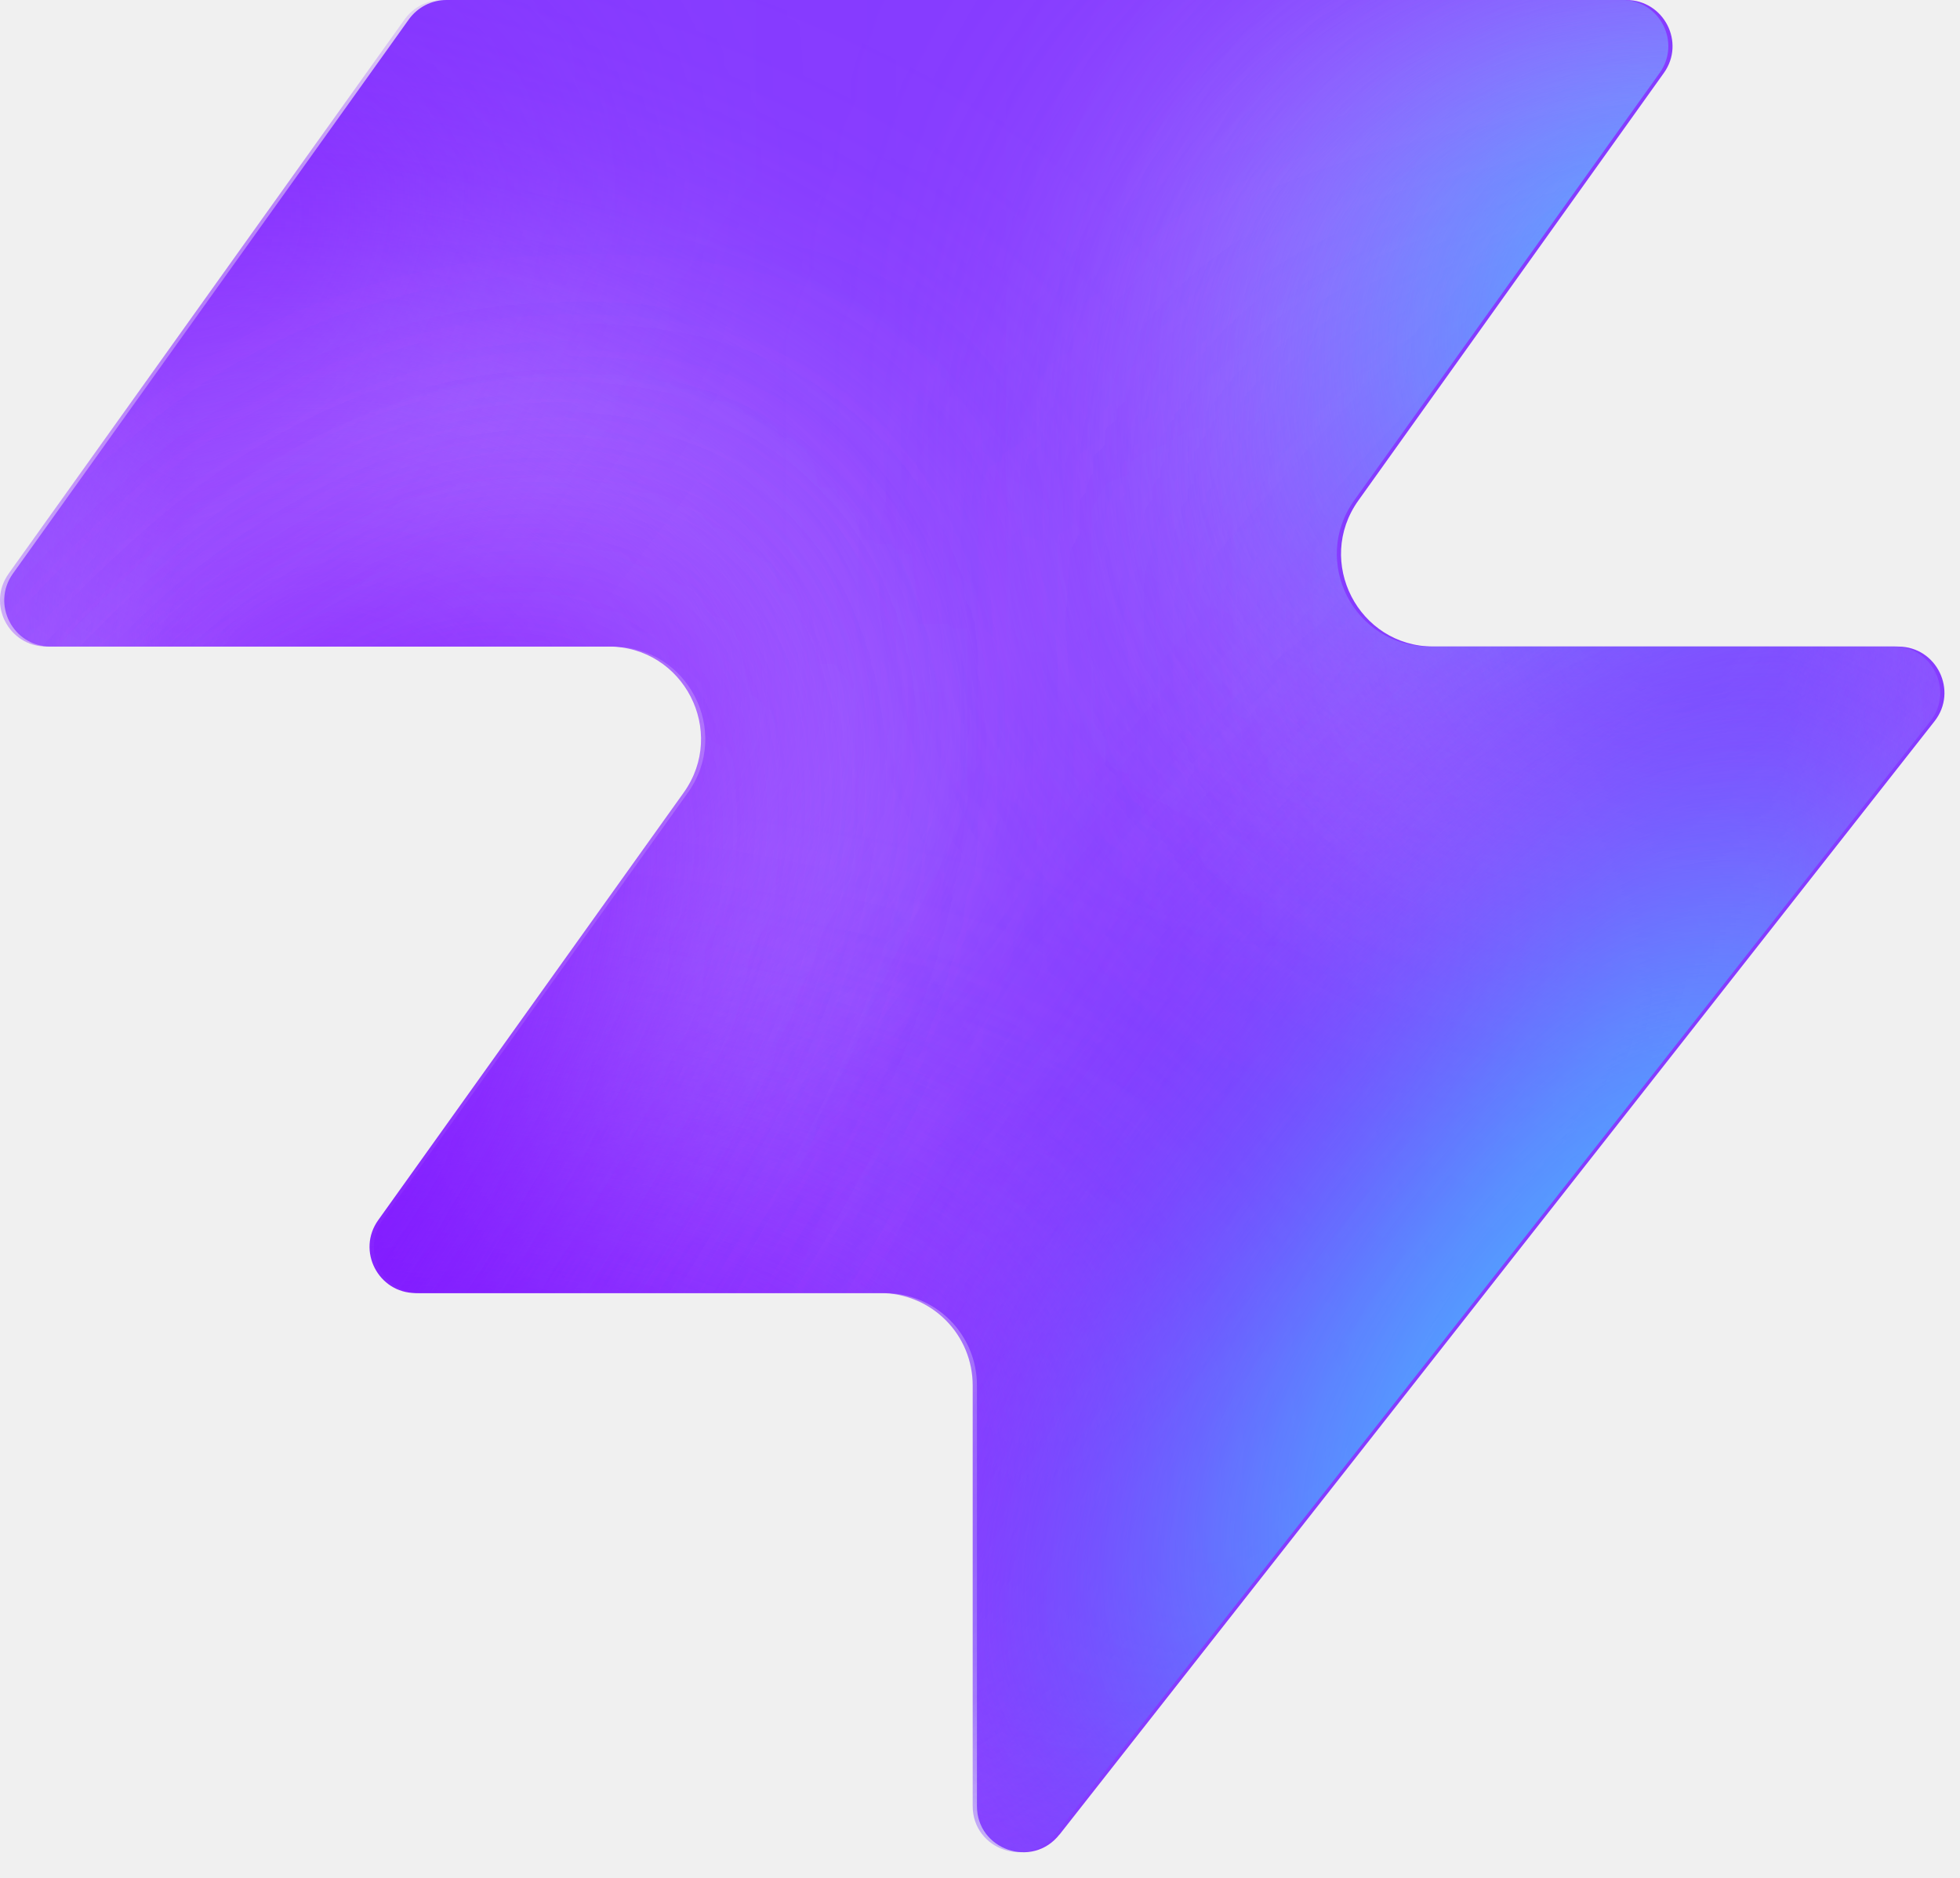
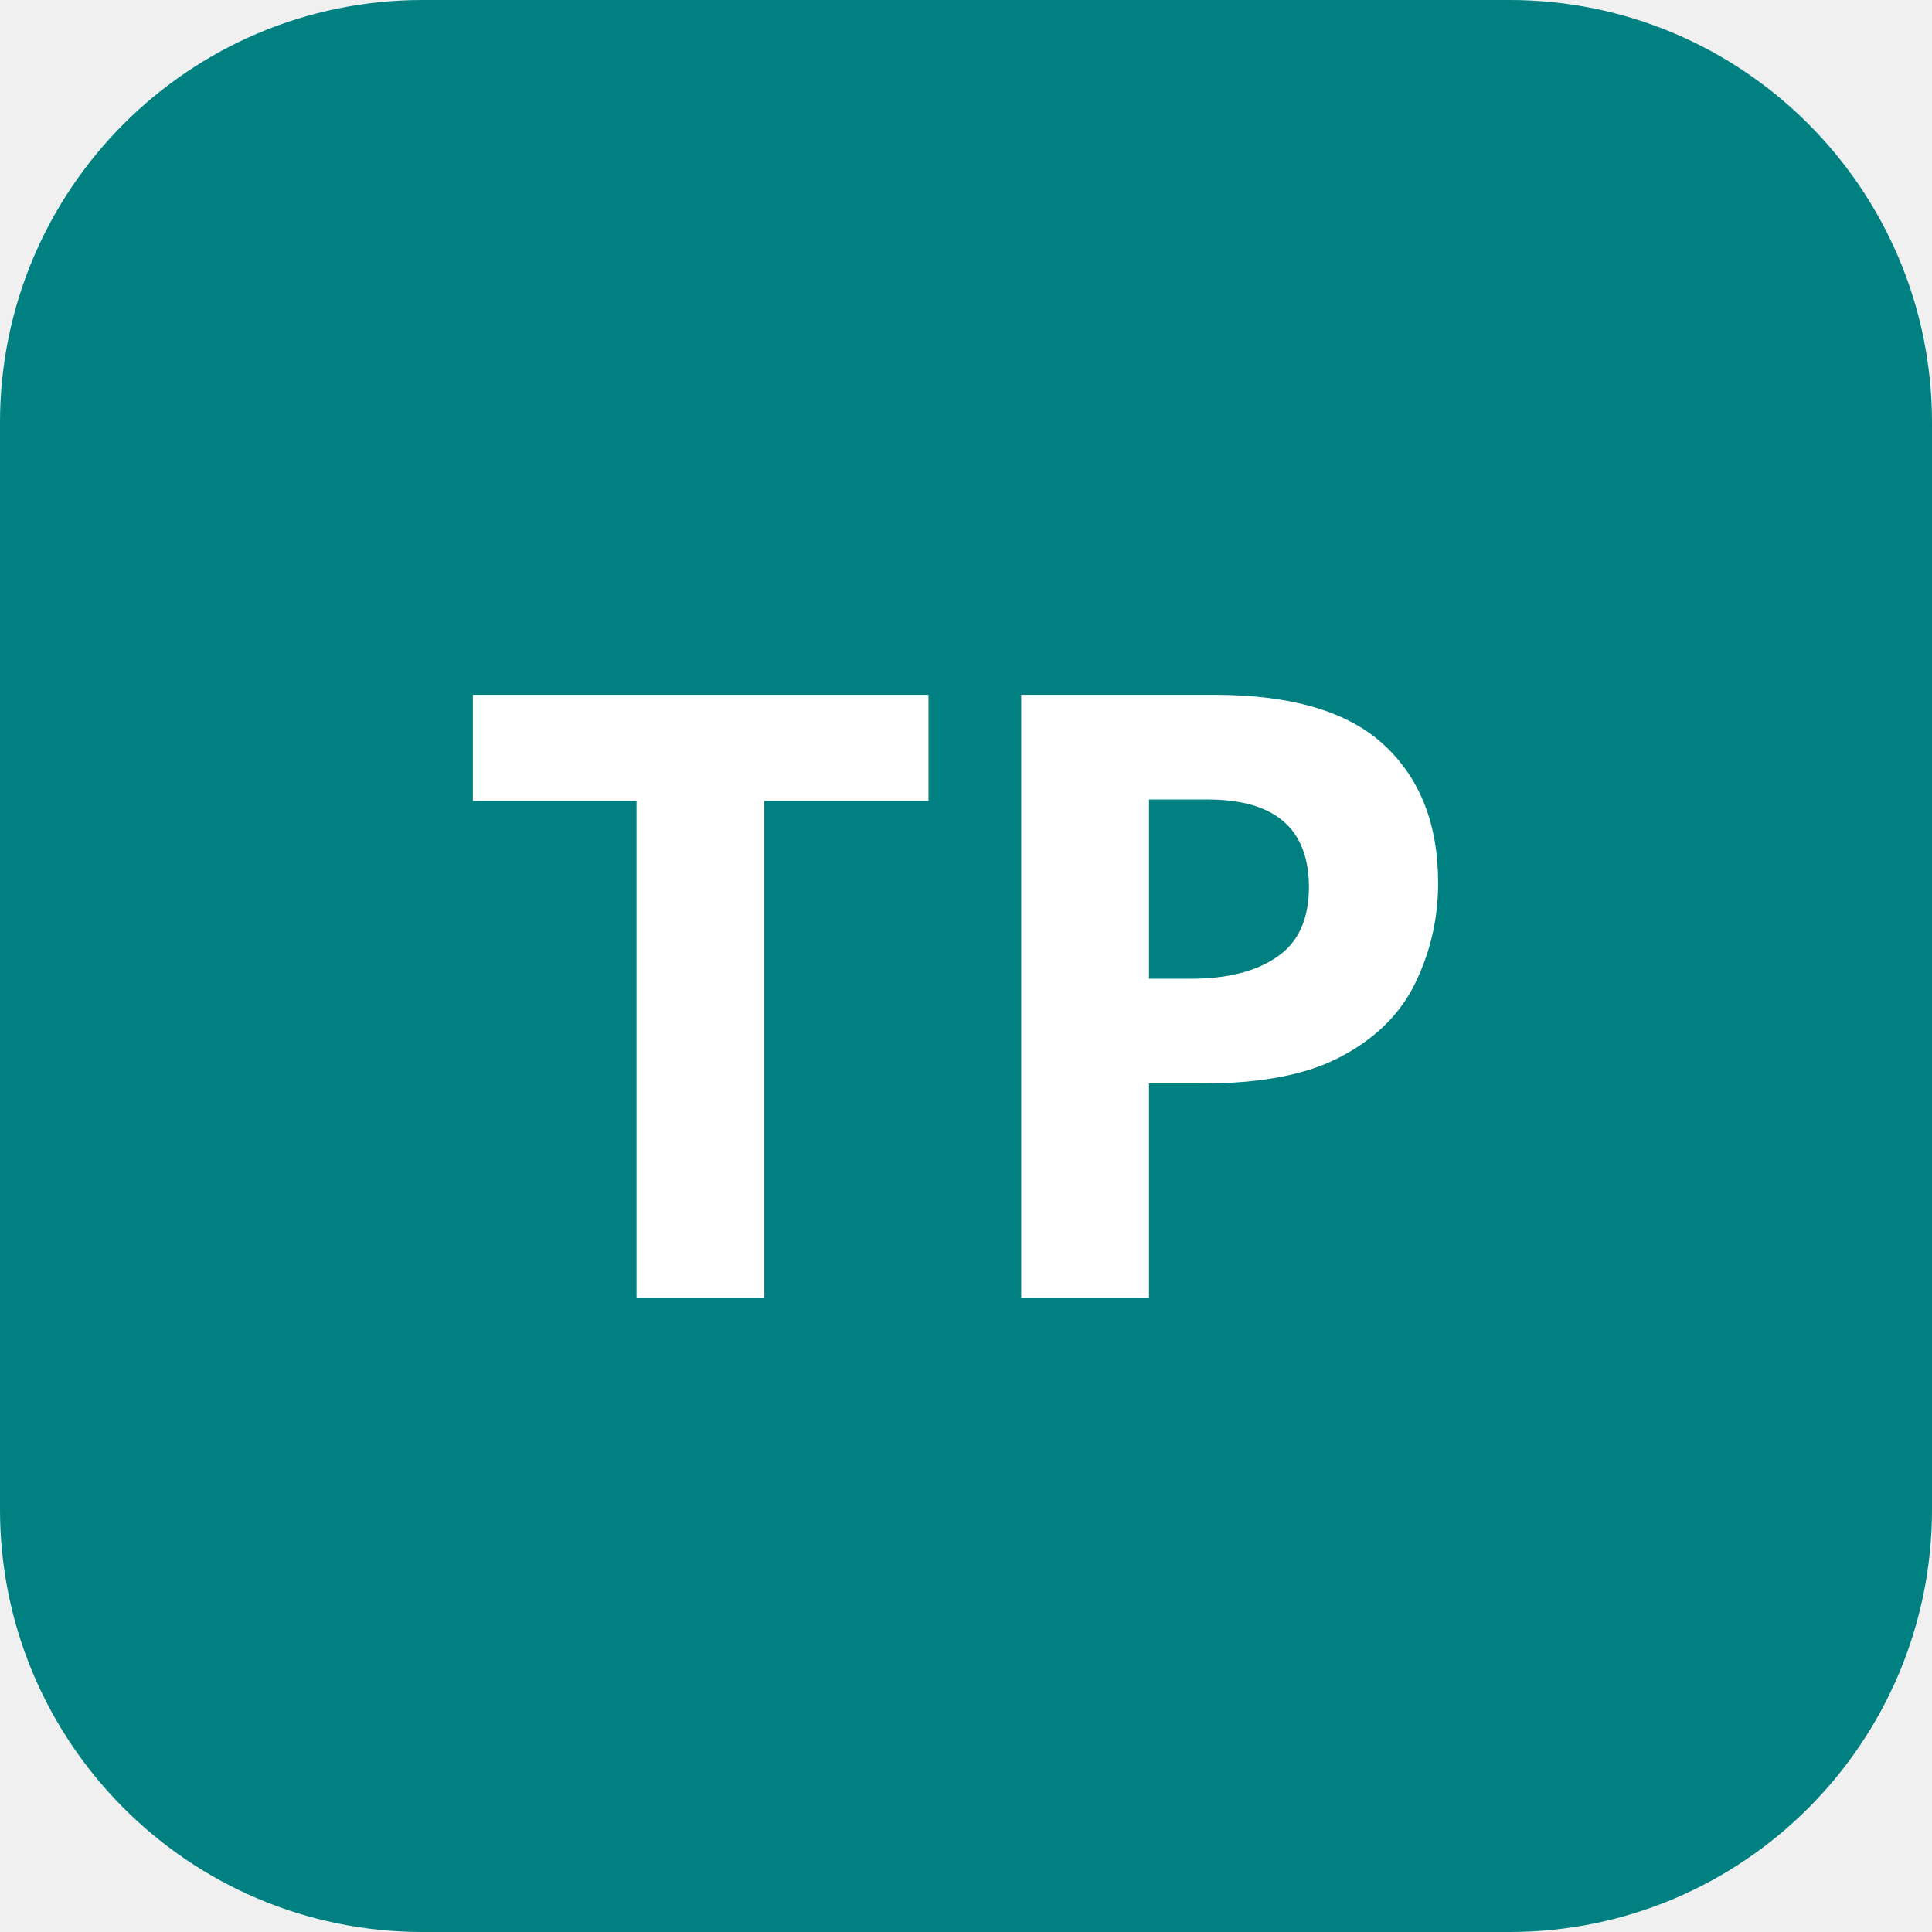
- <svg xmlns="http://www.w3.org/2000/svg" width="48" height="46" fill="none" viewBox="0 0 48 46">
-   <path fill="#863bff" d="M25.946 44.938c-.664.845-2.021.375-2.021-.698V33.937a2.26 2.26 0 0 0-2.262-2.262H10.287c-.92 0-1.456-1.04-.92-1.788l7.48-10.471c1.07-1.497 0-3.578-1.842-3.578H1.237c-.92 0-1.456-1.04-.92-1.788L10.013.474c.214-.297.556-.474.92-.474h28.894c.92 0 1.456 1.04.92 1.788l-7.48 10.471c-1.07 1.498 0 3.579 1.842 3.579h11.377c.943 0 1.473 1.088.89 1.83L25.947 44.94z" style="fill:#863bff;fill:color(display-p3 .525 .23 1);fill-opacity:1" />
-   <mask id="a" width="48" height="46" x="0" y="0" maskUnits="userSpaceOnUse" style="mask-type:alpha">
-     <path fill="#000" d="M25.842 44.938c-.664.844-2.021.375-2.021-.698V33.937a2.26 2.26 0 0 0-2.262-2.262H10.183c-.92 0-1.456-1.04-.92-1.788l7.48-10.471c1.07-1.498 0-3.579-1.842-3.579H1.133c-.92 0-1.456-1.04-.92-1.787L9.91.473c.214-.297.556-.474.92-.474h28.894c.92 0 1.456 1.04.92 1.788l-7.48 10.471c-1.07 1.498 0 3.578 1.842 3.578h11.377c.943 0 1.473 1.088.89 1.832L25.843 44.94z" style="fill:#000;fill-opacity:1" />
-   </mask>
-   <g mask="url(#a)">
-     <g filter="url(#b)">
-       <ellipse cx="5.508" cy="14.704" fill="#ede6ff" rx="5.508" ry="14.704" style="fill:#ede6ff;fill:color(display-p3 .927 .903 1);fill-opacity:1" transform="matrix(.00324 1 1 -.00324 -4.47 31.516)" />
-     </g>
-     <g filter="url(#c)">
-       <ellipse cx="10.399" cy="29.851" fill="#ede6ff" rx="10.399" ry="29.851" style="fill:#ede6ff;fill:color(display-p3 .927 .903 1);fill-opacity:1" transform="matrix(.00324 1 1 -.00324 -39.328 7.883)" />
-     </g>
-     <g filter="url(#d)">
-       <ellipse cx="5.508" cy="30.487" fill="#7e14ff" rx="5.508" ry="30.487" style="fill:#7e14ff;fill:color(display-p3 .492 .077 1);fill-opacity:1" transform="rotate(89.814 -25.913 -14.639)scale(1 -1)" />
-     </g>
-     <g filter="url(#e)">
-       <ellipse cx="5.508" cy="30.599" fill="#7e14ff" rx="5.508" ry="30.599" style="fill:#7e14ff;fill:color(display-p3 .492 .077 1);fill-opacity:1" transform="rotate(89.814 -32.644 -3.334)scale(1 -1)" />
-     </g>
-     <g filter="url(#f)">
-       <ellipse cx="5.508" cy="30.599" fill="#7e14ff" rx="5.508" ry="30.599" style="fill:#7e14ff;fill:color(display-p3 .492 .077 1);fill-opacity:1" transform="matrix(.00324 1 1 -.00324 -34.34 30.47)" />
-     </g>
-     <g filter="url(#g)">
-       <ellipse cx="14.072" cy="22.078" fill="#ede6ff" rx="14.072" ry="22.078" style="fill:#ede6ff;fill:color(display-p3 .927 .903 1);fill-opacity:1" transform="rotate(93.35 24.506 48.493)scale(-1 1)" />
-     </g>
-     <g filter="url(#h)">
-       <ellipse cx="3.47" cy="21.501" fill="#7e14ff" rx="3.47" ry="21.501" style="fill:#7e14ff;fill:color(display-p3 .492 .077 1);fill-opacity:1" transform="rotate(89.009 28.708 47.59)scale(-1 1)" />
-     </g>
-     <g filter="url(#i)">
-       <ellipse cx="3.47" cy="21.501" fill="#7e14ff" rx="3.47" ry="21.501" style="fill:#7e14ff;fill:color(display-p3 .492 .077 1);fill-opacity:1" transform="rotate(89.009 28.708 47.59)scale(-1 1)" />
-     </g>
-     <g filter="url(#j)">
-       <ellipse cx=".387" cy="8.972" fill="#7e14ff" rx="4.407" ry="29.108" style="fill:#7e14ff;fill:color(display-p3 .492 .077 1);fill-opacity:1" transform="rotate(39.51 .387 8.972)" />
-     </g>
-     <g filter="url(#k)">
-       <ellipse cx="47.523" cy="-6.092" fill="#7e14ff" rx="4.407" ry="29.108" style="fill:#7e14ff;fill:color(display-p3 .492 .077 1);fill-opacity:1" transform="rotate(37.892 47.523 -6.092)" />
-     </g>
-     <g filter="url(#l)">
-       <ellipse cx="41.412" cy="6.333" fill="#47bfff" rx="5.971" ry="9.665" style="fill:#47bfff;fill:color(display-p3 .28 .748 1);fill-opacity:1" transform="rotate(37.892 41.412 6.333)" />
-     </g>
-     <g filter="url(#m)">
-       <ellipse cx="-1.879" cy="38.332" fill="#7e14ff" rx="4.407" ry="29.108" style="fill:#7e14ff;fill:color(display-p3 .492 .077 1);fill-opacity:1" transform="rotate(37.892 -1.88 38.332)" />
-     </g>
-     <g filter="url(#n)">
-       <ellipse cx="-1.879" cy="38.332" fill="#7e14ff" rx="4.407" ry="29.108" style="fill:#7e14ff;fill:color(display-p3 .492 .077 1);fill-opacity:1" transform="rotate(37.892 -1.88 38.332)" />
-     </g>
-     <g filter="url(#o)">
-       <ellipse cx="35.651" cy="29.907" fill="#7e14ff" rx="4.407" ry="29.108" style="fill:#7e14ff;fill:color(display-p3 .492 .077 1);fill-opacity:1" transform="rotate(37.892 35.651 29.907)" />
-     </g>
-     <g filter="url(#p)">
-       <ellipse cx="38.418" cy="32.4" fill="#47bfff" rx="5.971" ry="15.297" style="fill:#47bfff;fill:color(display-p3 .28 .748 1);fill-opacity:1" transform="rotate(37.892 38.418 32.4)" />
-     </g>
-   </g>
-   <defs>
-     <filter id="b" width="60.045" height="41.654" x="-19.77" y="16.149" color-interpolation-filters="sRGB" filterUnits="userSpaceOnUse">
-       <feFlood flood-opacity="0" result="BackgroundImageFix" />
-       <feBlend in="SourceGraphic" in2="BackgroundImageFix" result="shape" />
-       <feGaussianBlur result="effect1_foregroundBlur_2002_17158" stdDeviation="7.659" />
-     </filter>
-     <filter id="c" width="90.34" height="51.437" x="-54.613" y="-7.533" color-interpolation-filters="sRGB" filterUnits="userSpaceOnUse">
-       <feFlood flood-opacity="0" result="BackgroundImageFix" />
-       <feBlend in="SourceGraphic" in2="BackgroundImageFix" result="shape" />
-       <feGaussianBlur result="effect1_foregroundBlur_2002_17158" stdDeviation="7.659" />
-     </filter>
-     <filter id="d" width="79.355" height="29.4" x="-49.64" y="2.03" color-interpolation-filters="sRGB" filterUnits="userSpaceOnUse">
-       <feFlood flood-opacity="0" result="BackgroundImageFix" />
-       <feBlend in="SourceGraphic" in2="BackgroundImageFix" result="shape" />
-       <feGaussianBlur result="effect1_foregroundBlur_2002_17158" stdDeviation="4.596" />
-     </filter>
-     <filter id="e" width="79.579" height="29.4" x="-45.045" y="20.029" color-interpolation-filters="sRGB" filterUnits="userSpaceOnUse">
-       <feFlood flood-opacity="0" result="BackgroundImageFix" />
-       <feBlend in="SourceGraphic" in2="BackgroundImageFix" result="shape" />
-       <feGaussianBlur result="effect1_foregroundBlur_2002_17158" stdDeviation="4.596" />
-     </filter>
-     <filter id="f" width="79.579" height="29.4" x="-43.513" y="21.178" color-interpolation-filters="sRGB" filterUnits="userSpaceOnUse">
-       <feFlood flood-opacity="0" result="BackgroundImageFix" />
-       <feBlend in="SourceGraphic" in2="BackgroundImageFix" result="shape" />
-       <feGaussianBlur result="effect1_foregroundBlur_2002_17158" stdDeviation="4.596" />
-     </filter>
-     <filter id="g" width="74.749" height="58.852" x="15.756" y="-17.901" color-interpolation-filters="sRGB" filterUnits="userSpaceOnUse">
-       <feFlood flood-opacity="0" result="BackgroundImageFix" />
-       <feBlend in="SourceGraphic" in2="BackgroundImageFix" result="shape" />
-       <feGaussianBlur result="effect1_foregroundBlur_2002_17158" stdDeviation="7.659" />
-     </filter>
-     <filter id="h" width="61.377" height="25.362" x="23.548" y="2.284" color-interpolation-filters="sRGB" filterUnits="userSpaceOnUse">
-       <feFlood flood-opacity="0" result="BackgroundImageFix" />
-       <feBlend in="SourceGraphic" in2="BackgroundImageFix" result="shape" />
-       <feGaussianBlur result="effect1_foregroundBlur_2002_17158" stdDeviation="4.596" />
-     </filter>
-     <filter id="i" width="61.377" height="25.362" x="23.548" y="2.284" color-interpolation-filters="sRGB" filterUnits="userSpaceOnUse">
-       <feFlood flood-opacity="0" result="BackgroundImageFix" />
-       <feBlend in="SourceGraphic" in2="BackgroundImageFix" result="shape" />
-       <feGaussianBlur result="effect1_foregroundBlur_2002_17158" stdDeviation="4.596" />
-     </filter>
-     <filter id="j" width="56.045" height="63.649" x="-27.636" y="-22.853" color-interpolation-filters="sRGB" filterUnits="userSpaceOnUse">
-       <feFlood flood-opacity="0" result="BackgroundImageFix" />
-       <feBlend in="SourceGraphic" in2="BackgroundImageFix" result="shape" />
-       <feGaussianBlur result="effect1_foregroundBlur_2002_17158" stdDeviation="4.596" />
-     </filter>
-     <filter id="k" width="54.814" height="64.646" x="20.116" y="-38.415" color-interpolation-filters="sRGB" filterUnits="userSpaceOnUse">
-       <feFlood flood-opacity="0" result="BackgroundImageFix" />
-       <feBlend in="SourceGraphic" in2="BackgroundImageFix" result="shape" />
-       <feGaussianBlur result="effect1_foregroundBlur_2002_17158" stdDeviation="4.596" />
-     </filter>
-     <filter id="l" width="33.541" height="35.313" x="24.641" y="-11.323" color-interpolation-filters="sRGB" filterUnits="userSpaceOnUse">
-       <feFlood flood-opacity="0" result="BackgroundImageFix" />
-       <feBlend in="SourceGraphic" in2="BackgroundImageFix" result="shape" />
-       <feGaussianBlur result="effect1_foregroundBlur_2002_17158" stdDeviation="4.596" />
-     </filter>
-     <filter id="m" width="54.814" height="64.646" x="-29.286" y="6.009" color-interpolation-filters="sRGB" filterUnits="userSpaceOnUse">
-       <feFlood flood-opacity="0" result="BackgroundImageFix" />
-       <feBlend in="SourceGraphic" in2="BackgroundImageFix" result="shape" />
-       <feGaussianBlur result="effect1_foregroundBlur_2002_17158" stdDeviation="4.596" />
-     </filter>
-     <filter id="n" width="54.814" height="64.646" x="-29.286" y="6.009" color-interpolation-filters="sRGB" filterUnits="userSpaceOnUse">
-       <feFlood flood-opacity="0" result="BackgroundImageFix" />
-       <feBlend in="SourceGraphic" in2="BackgroundImageFix" result="shape" />
-       <feGaussianBlur result="effect1_foregroundBlur_2002_17158" stdDeviation="4.596" />
-     </filter>
-     <filter id="o" width="54.814" height="64.646" x="8.244" y="-2.416" color-interpolation-filters="sRGB" filterUnits="userSpaceOnUse">
-       <feFlood flood-opacity="0" result="BackgroundImageFix" />
-       <feBlend in="SourceGraphic" in2="BackgroundImageFix" result="shape" />
-       <feGaussianBlur result="effect1_foregroundBlur_2002_17158" stdDeviation="4.596" />
-     </filter>
-     <filter id="p" width="39.409" height="43.623" x="18.713" y="10.588" color-interpolation-filters="sRGB" filterUnits="userSpaceOnUse">
-       <feFlood flood-opacity="0" result="BackgroundImageFix" />
-       <feBlend in="SourceGraphic" in2="BackgroundImageFix" result="shape" />
-       <feGaussianBlur result="effect1_foregroundBlur_2002_17158" stdDeviation="4.596" />
-     </filter>
-   </defs>
+ <svg xmlns="http://www.w3.org/2000/svg" viewBox="0 0 64 64">
+   <rect width="64" height="64" rx="14" fill="#008080" />
+   <text x="32" y="43" text-anchor="middle" font-family="sans-serif" font-size="28" font-weight="700" fill="white">TP</text>
</svg>
